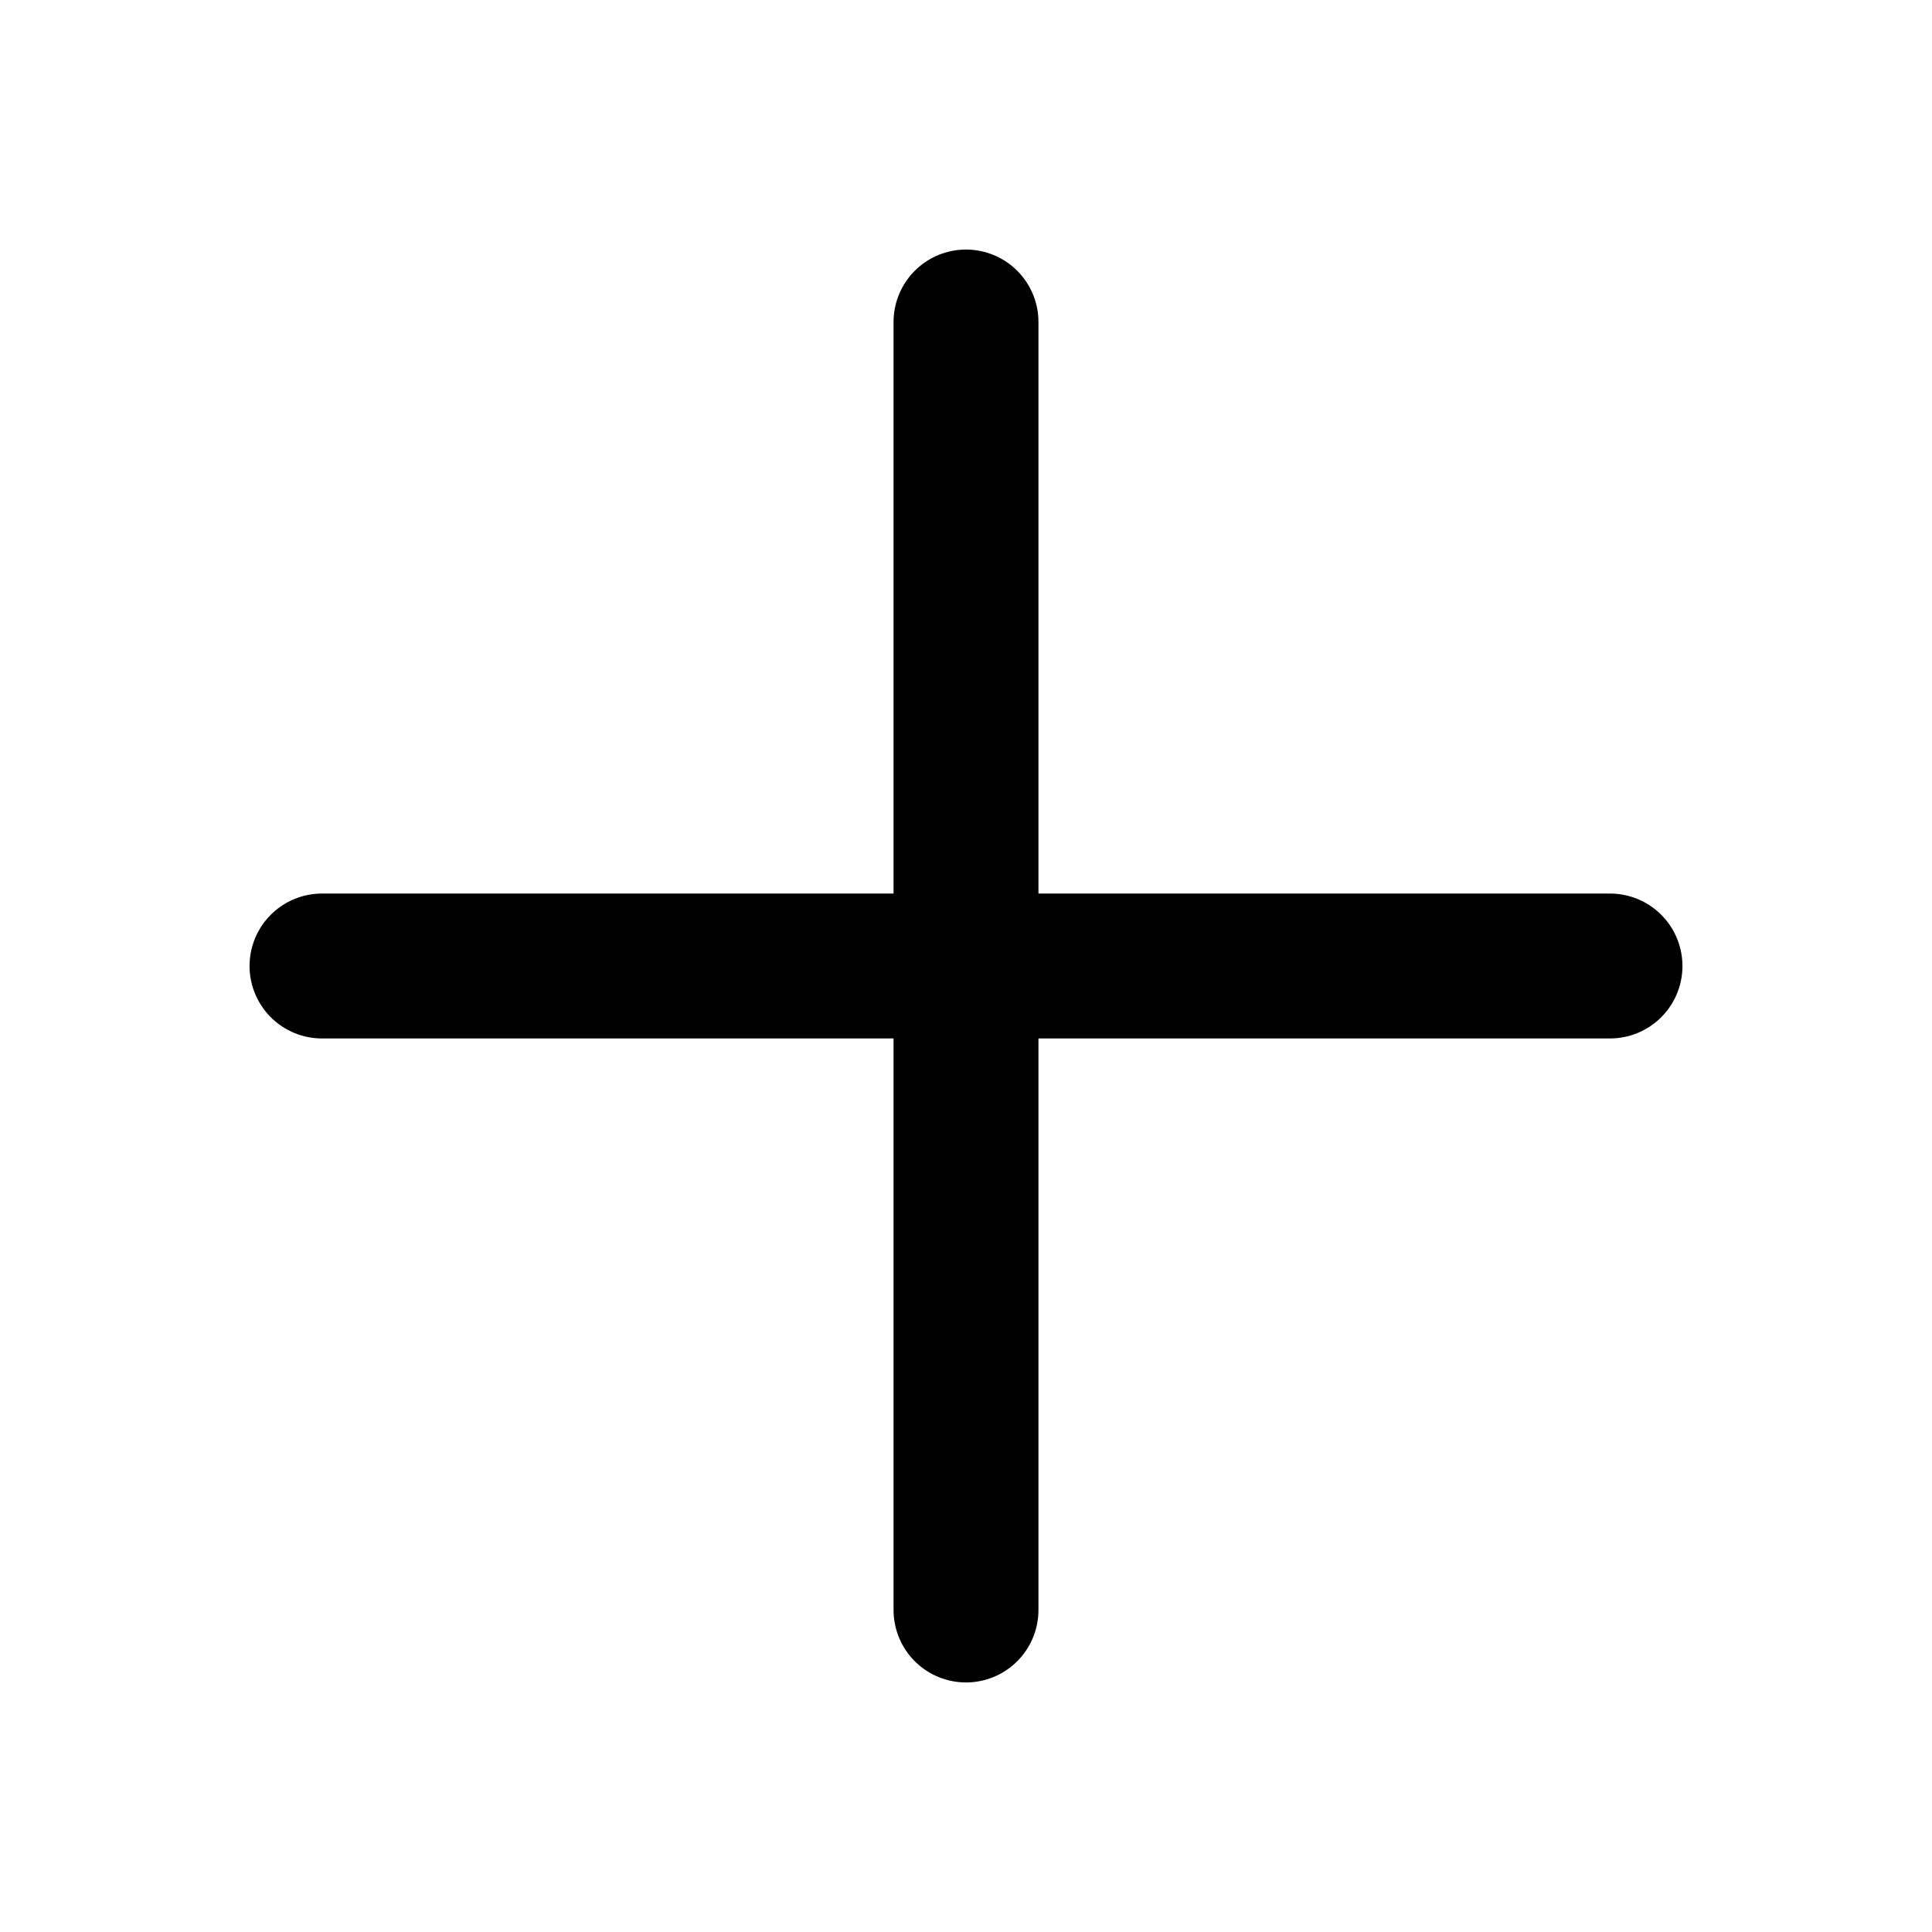
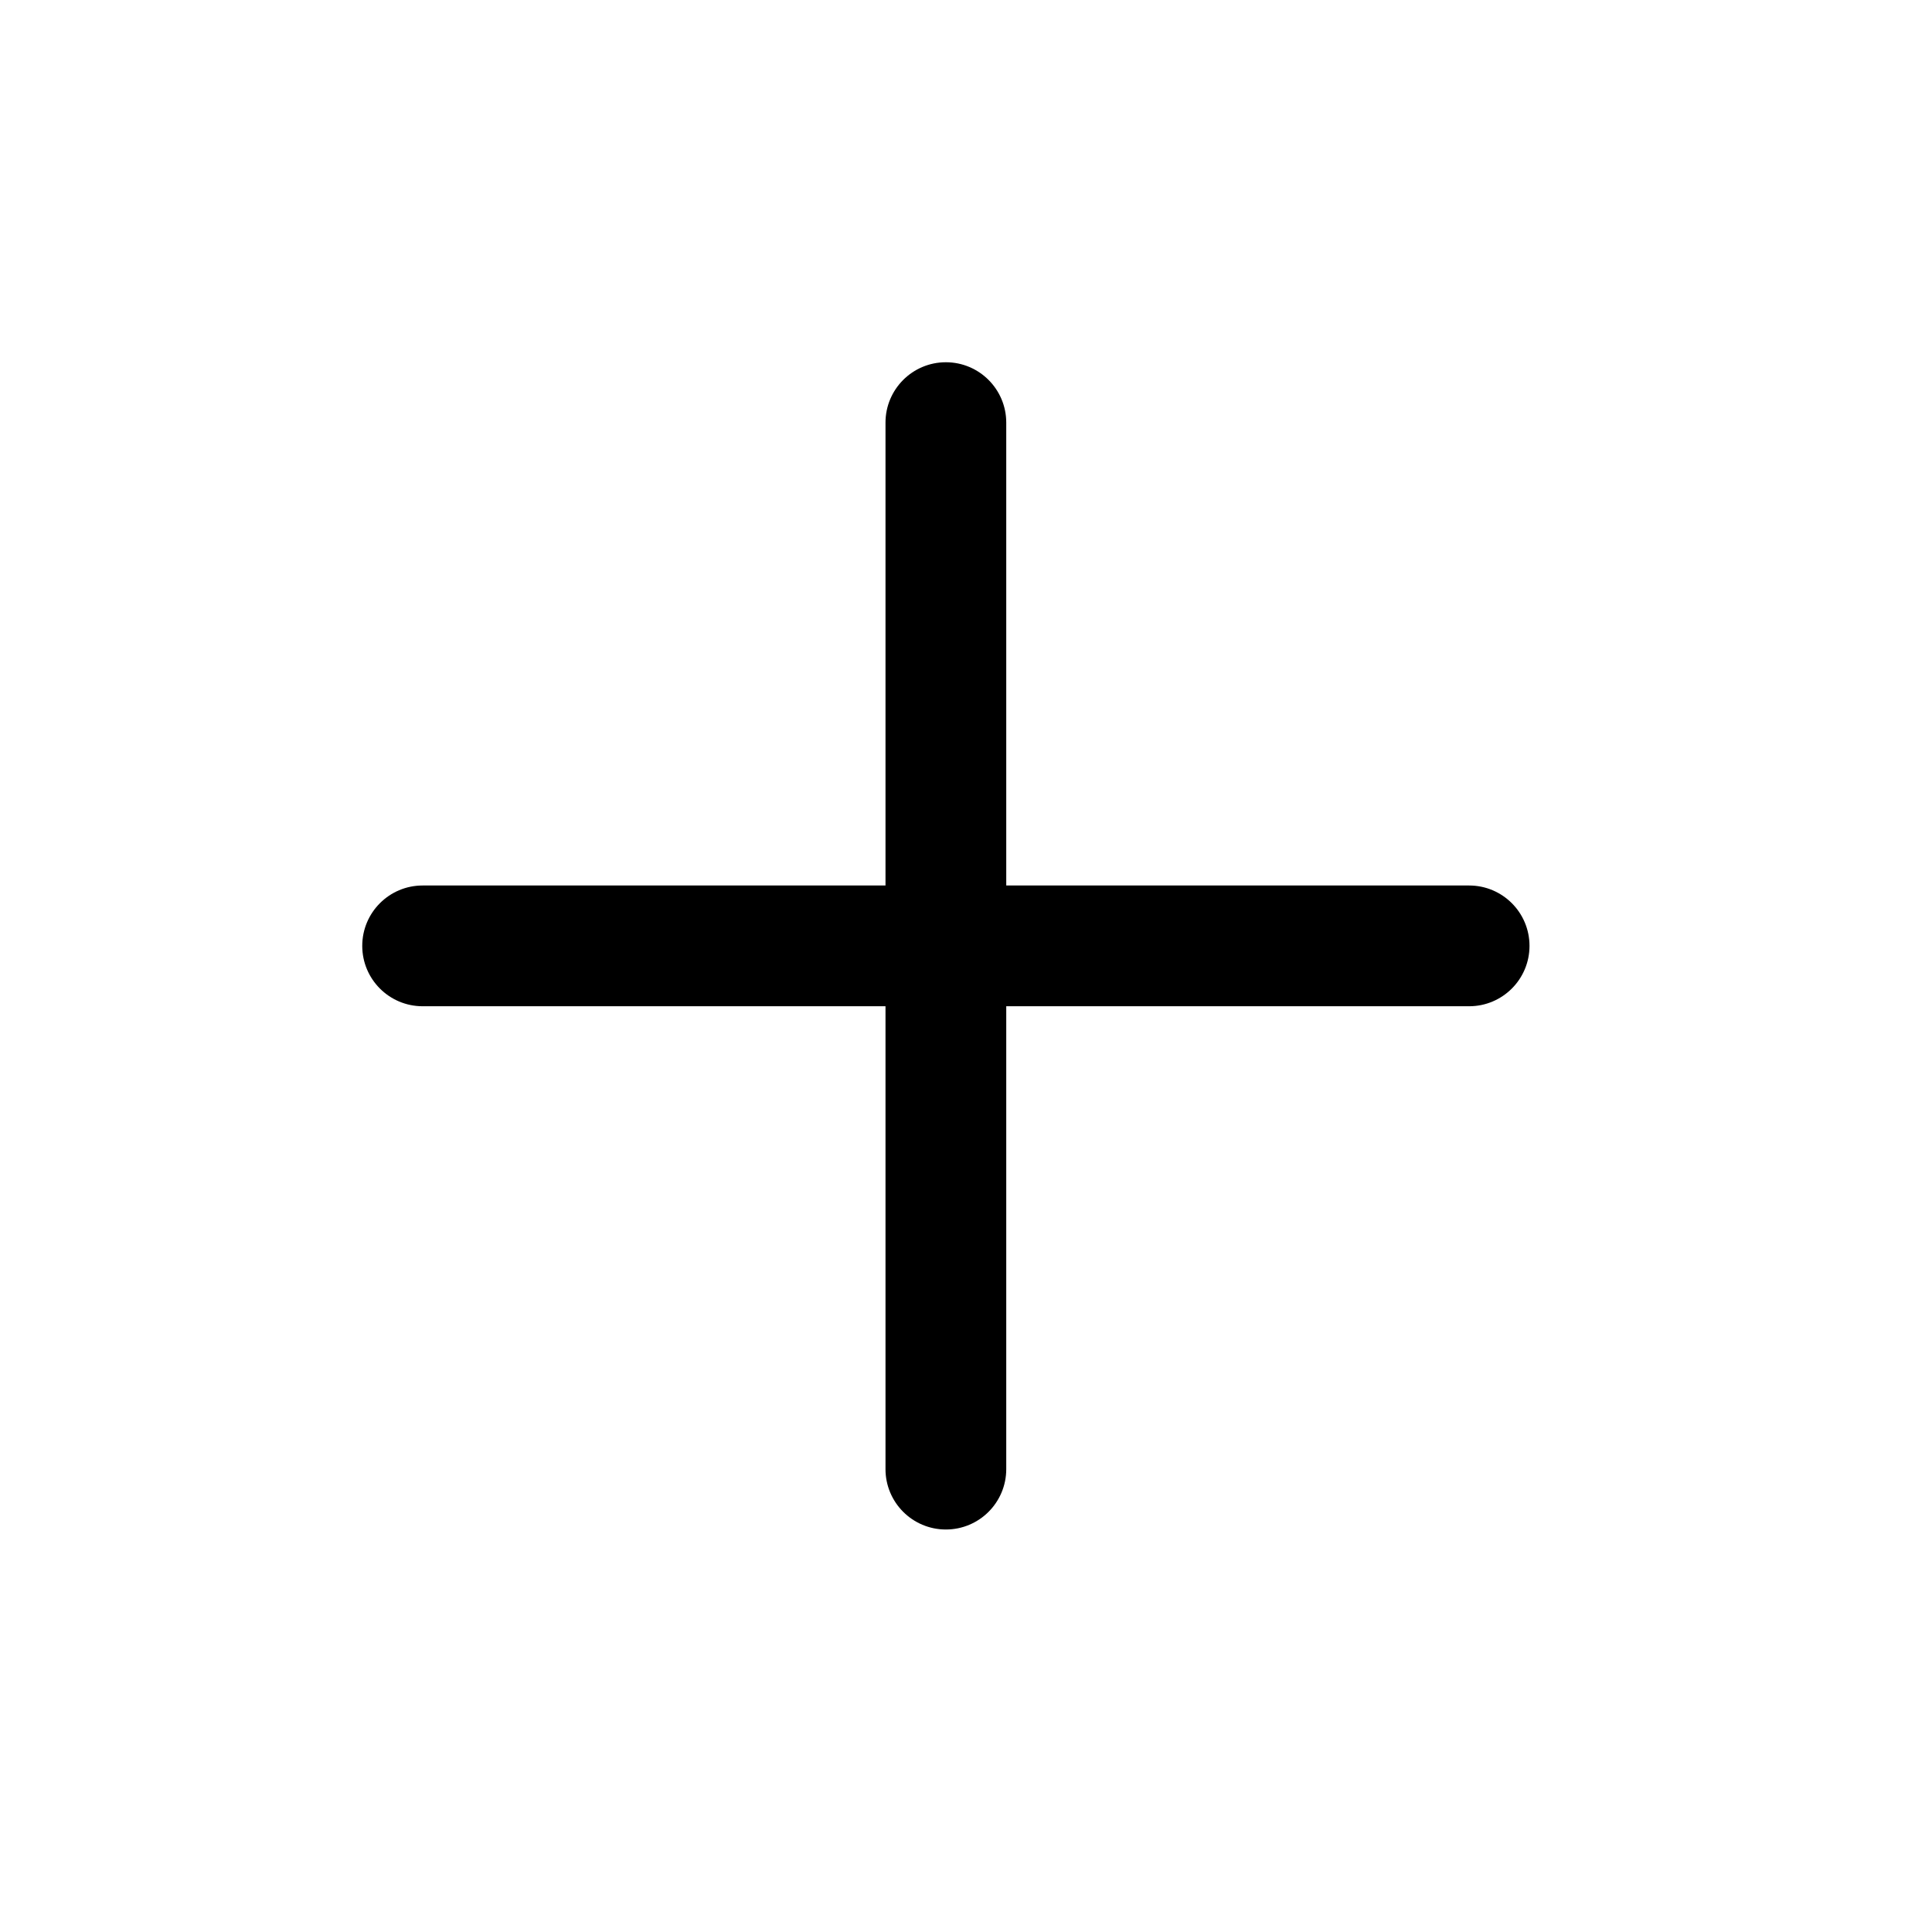
- <svg xmlns="http://www.w3.org/2000/svg" width="24" height="24" viewBox="0 0 24 24" fill="none" stroke="currentColor" stroke-width="1.8" stroke-linecap="round" stroke-linejoin="round">
-   <path d="M4 12H20" />
-   <path d="M12 4V20" />
+ <svg xmlns="http://www.w3.org/2000/svg" fill="#000000" width="800px" height="800px" viewBox="0 0 24 24">
+   <path fill-rule="evenodd" d="M11.75 4.5a.75.75 0 01.75.75V11h5.75a.75.75 0 010 1.5H12.5v5.75a.75.75 0 01-1.5 0V12.5H5.25a.75.75 0 010-1.5H11V5.25a.75.75 0 01.75-.75z" />
</svg>
